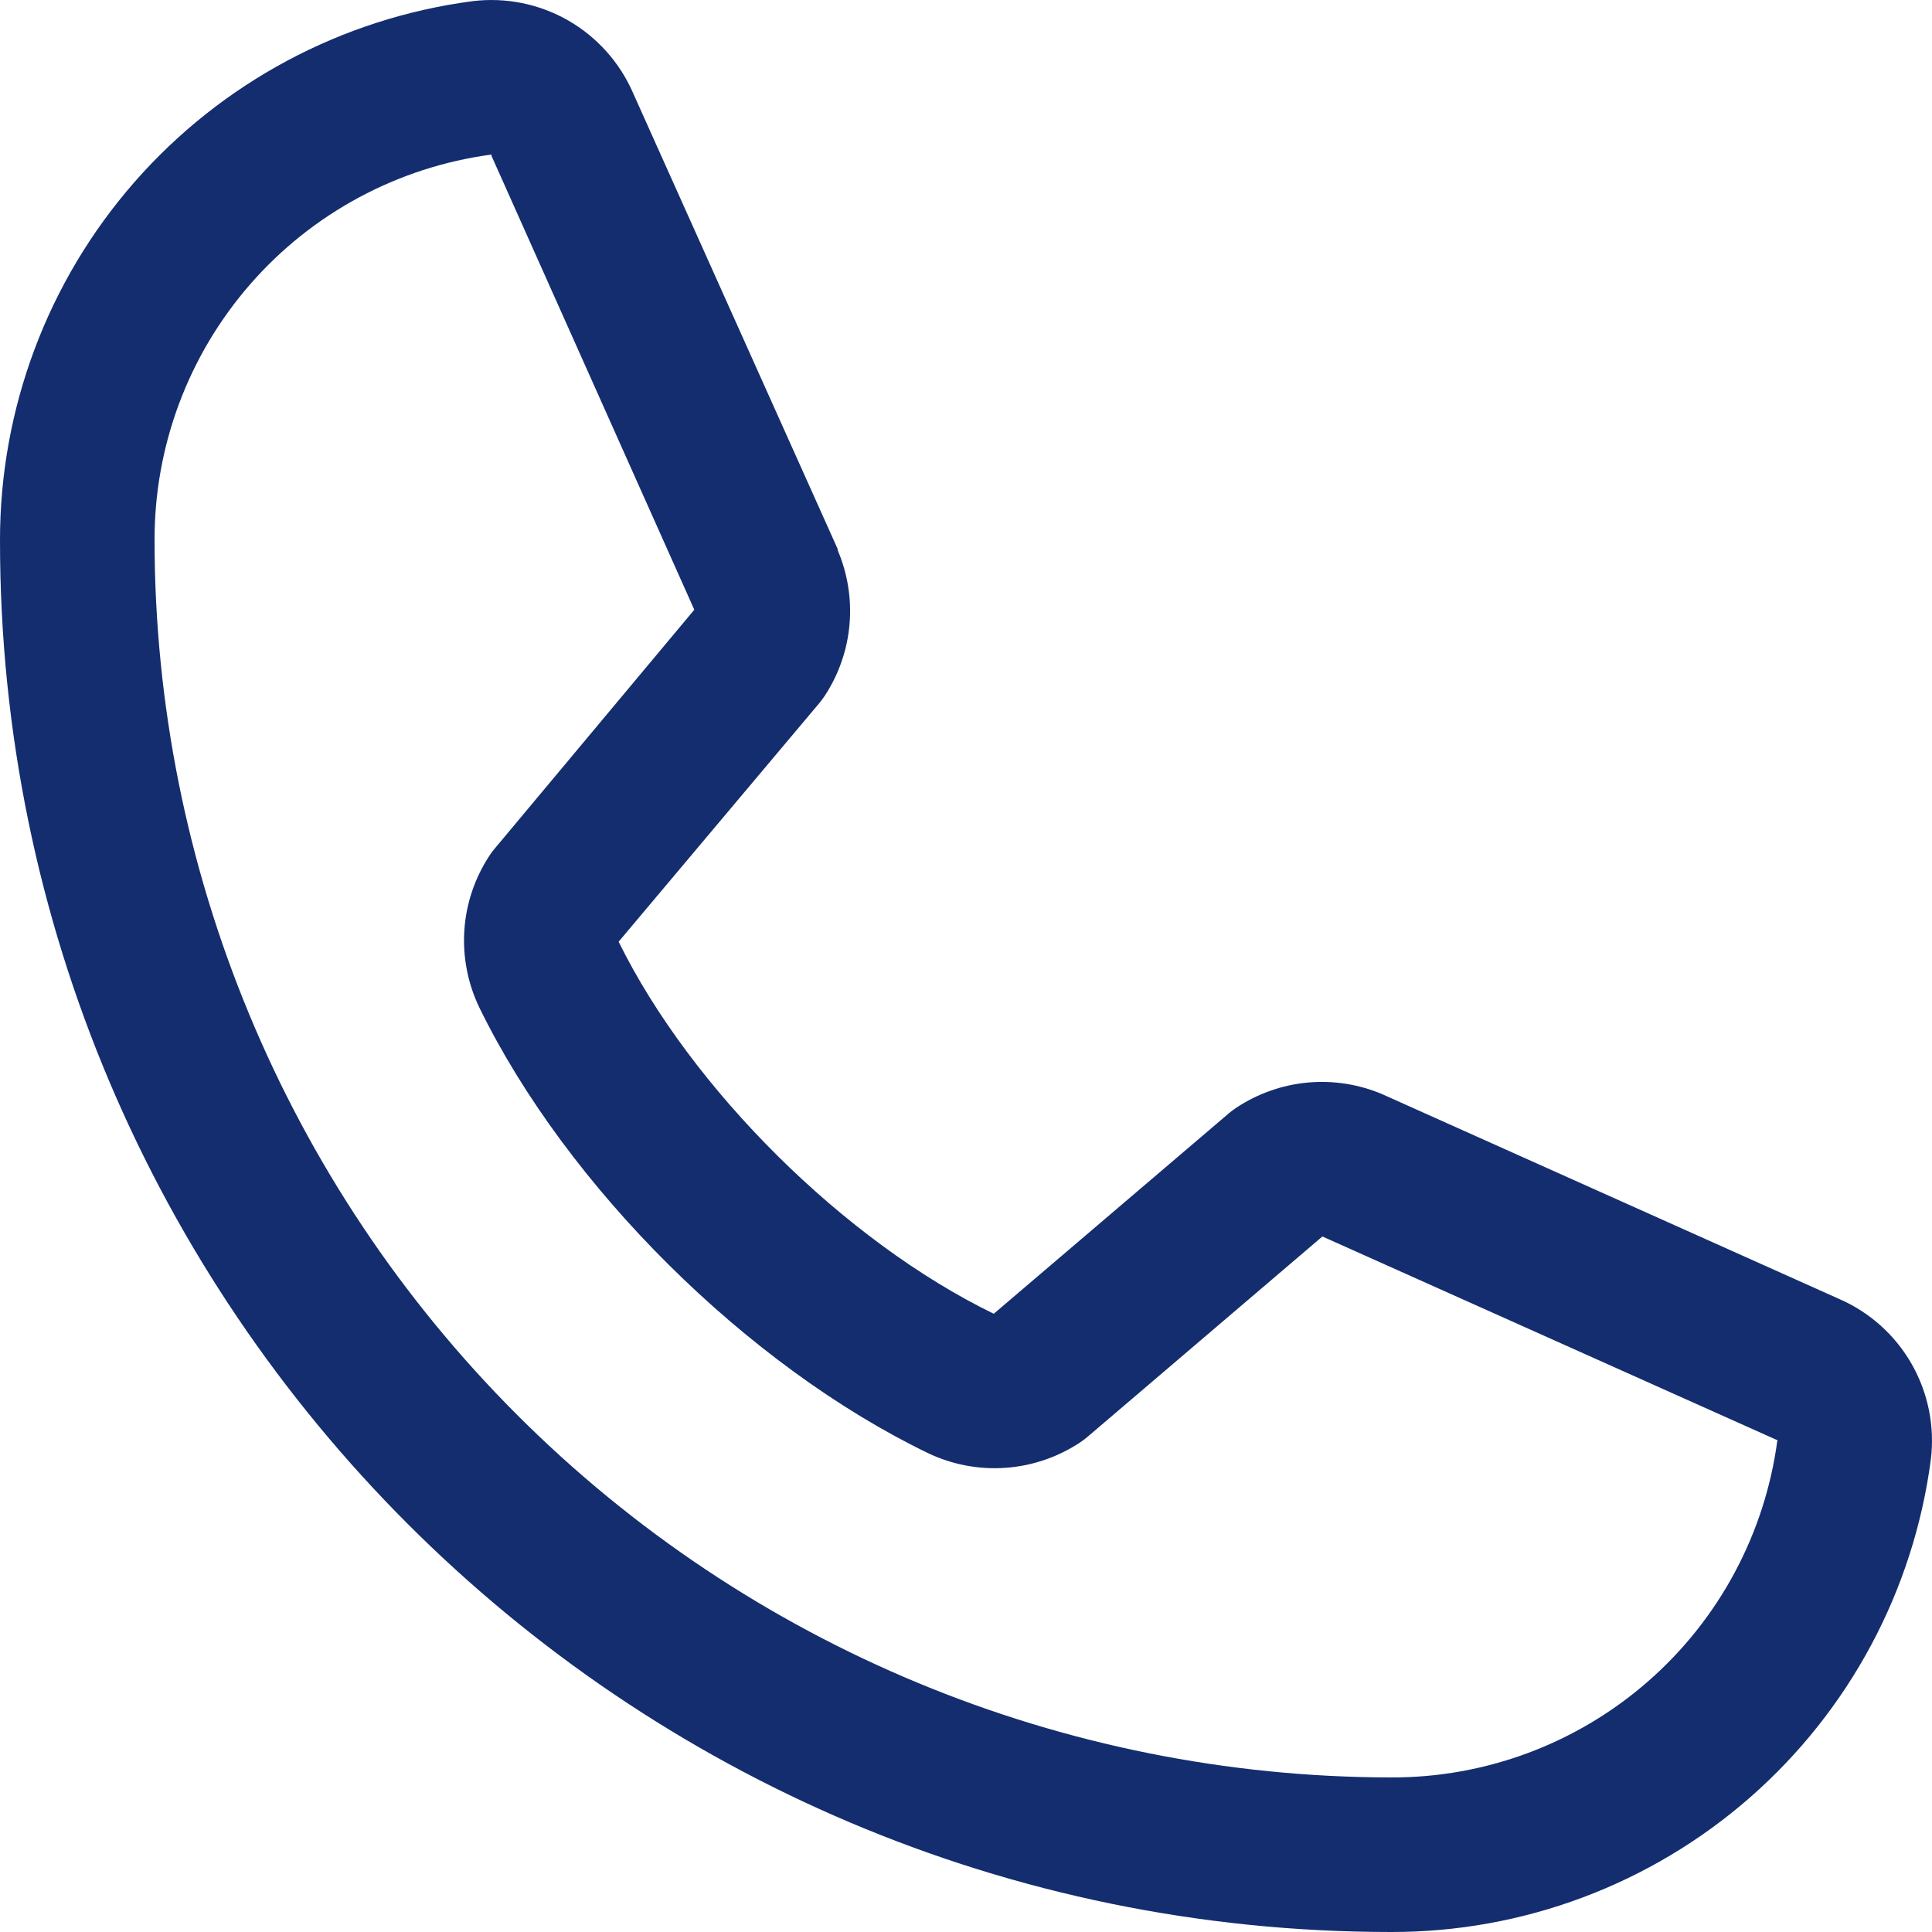
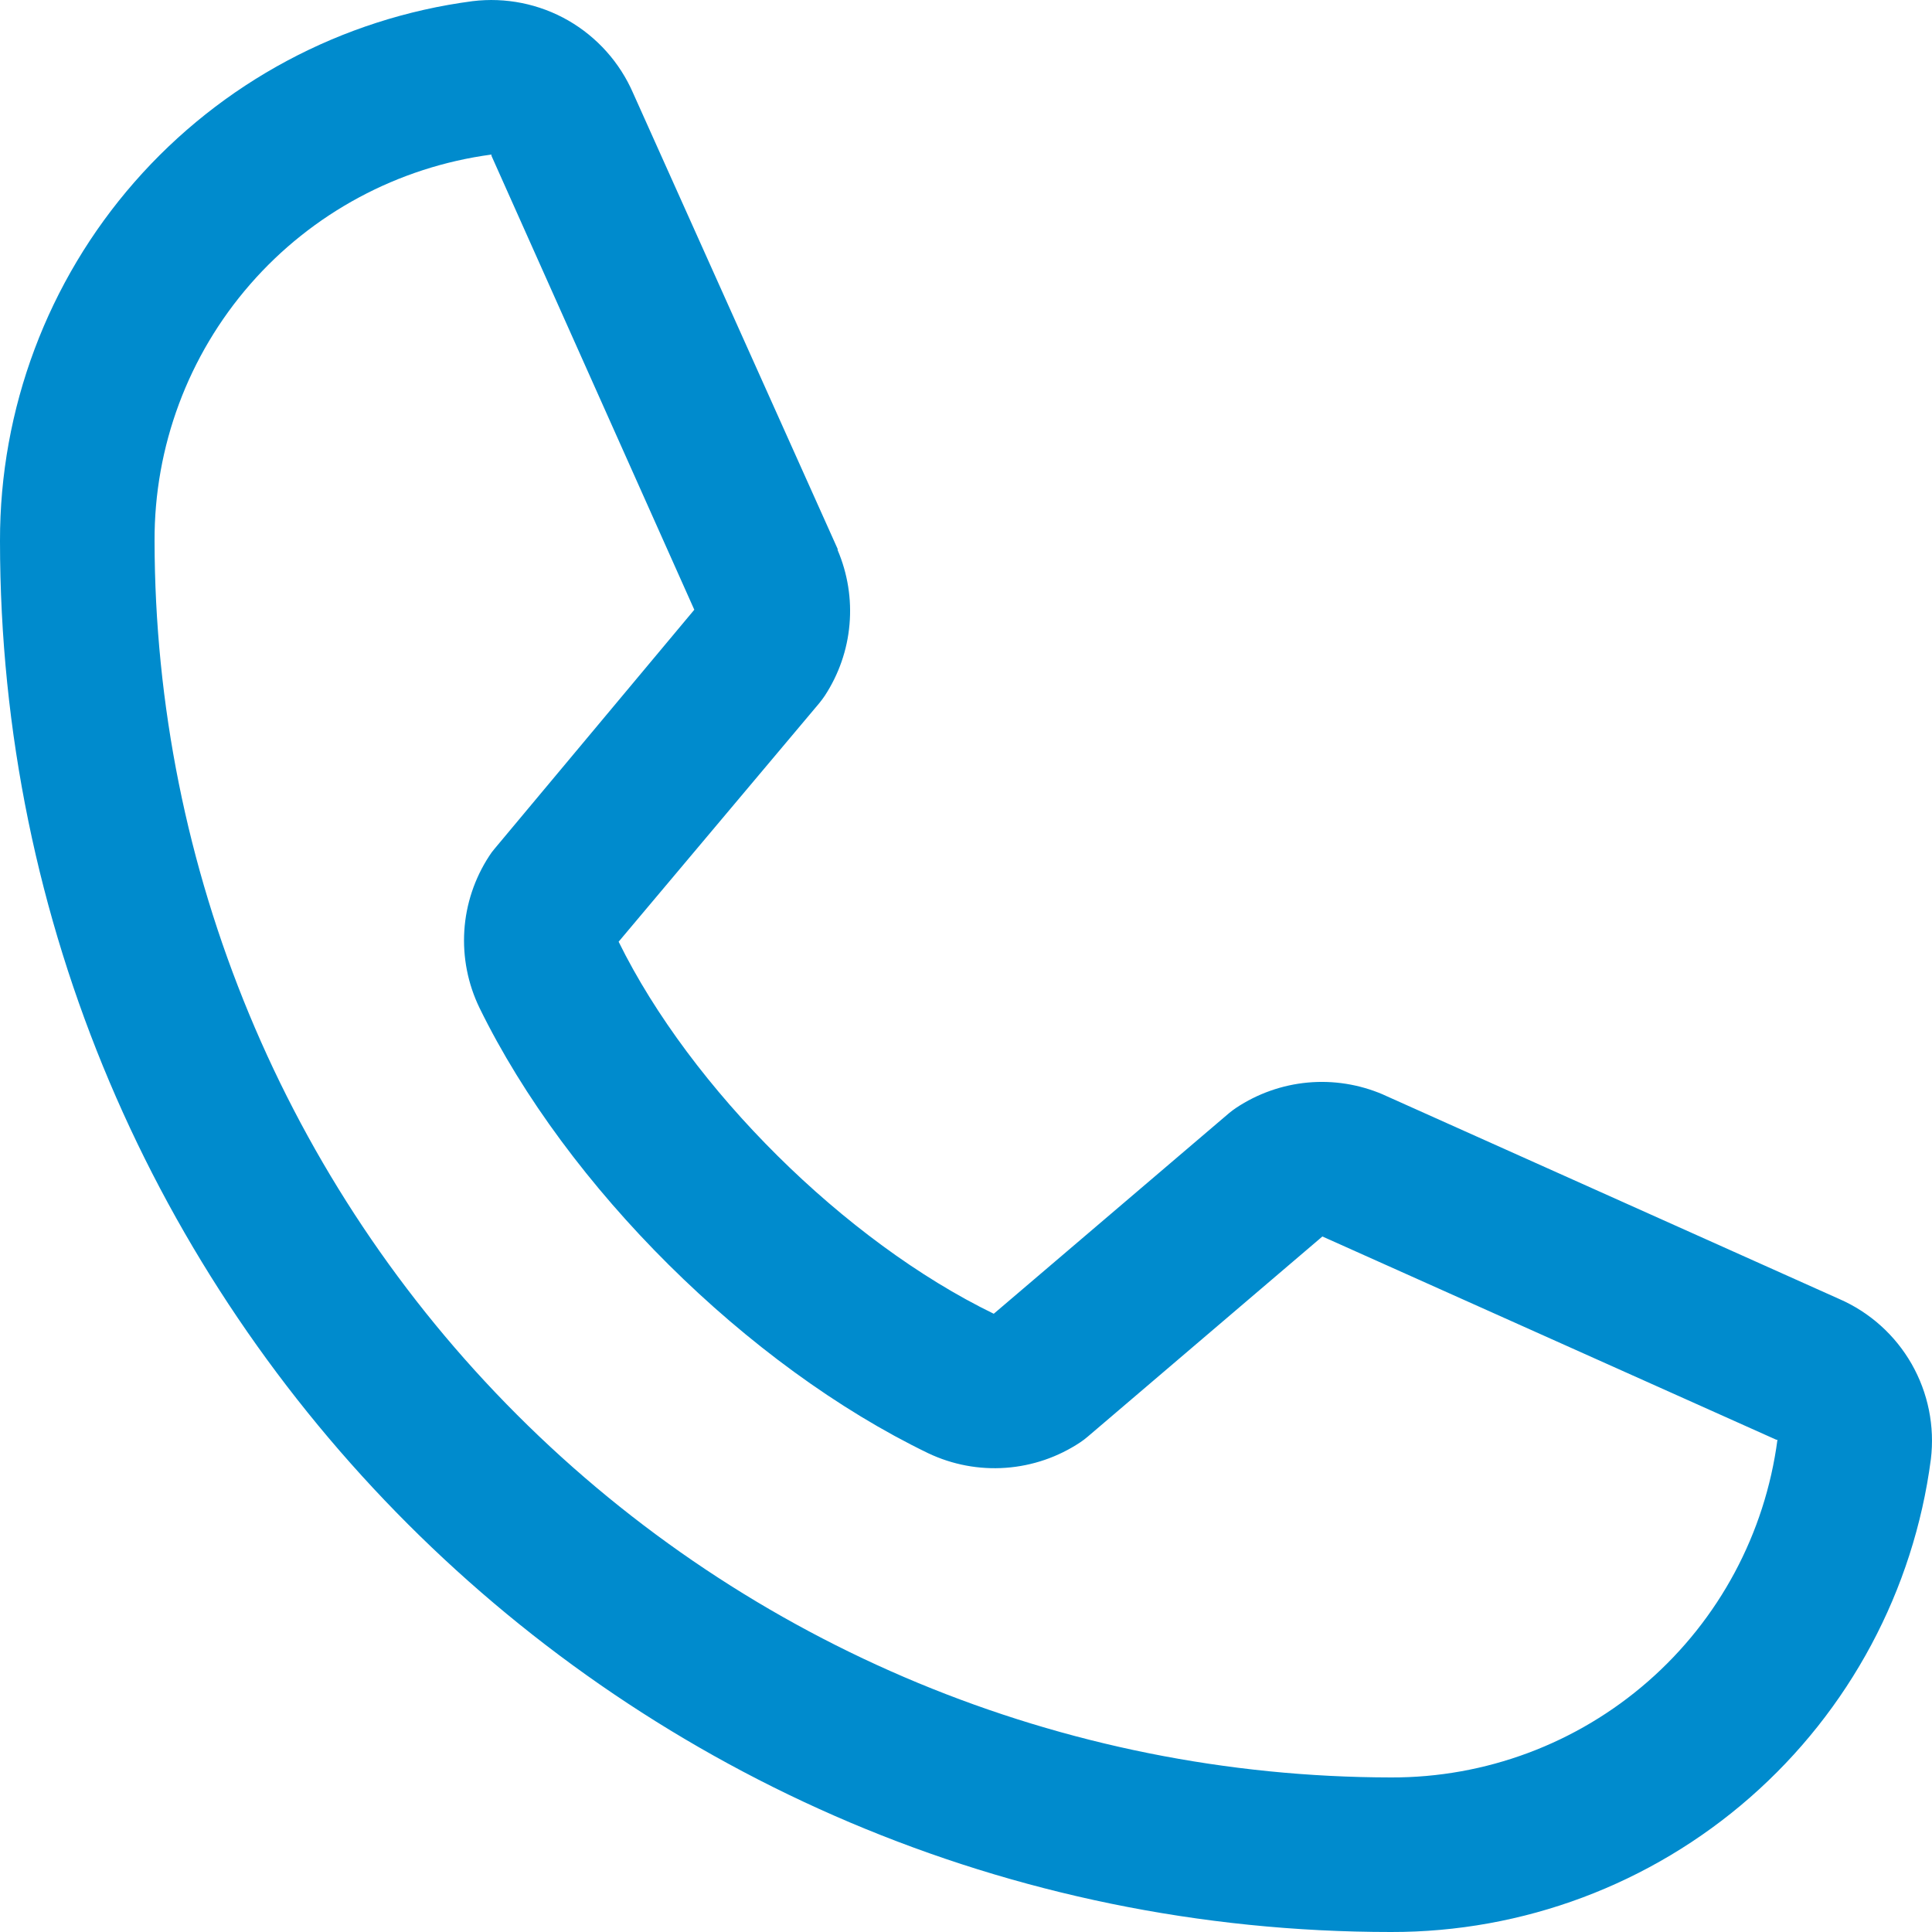
<svg xmlns="http://www.w3.org/2000/svg" width="30" height="30" viewBox="0 0 30 30" fill="none">
-   <path d="M28.556 20.169L21.489 17.002L21.47 16.993C21.103 16.837 20.703 16.773 20.305 16.81C19.908 16.847 19.526 16.982 19.194 17.203C19.155 17.229 19.118 17.257 19.082 17.287L15.431 20.4C13.118 19.276 10.73 16.906 9.606 14.623L12.723 10.917C12.753 10.879 12.782 10.842 12.809 10.801C13.025 10.47 13.157 10.091 13.191 9.697C13.226 9.303 13.162 8.906 13.007 8.542V8.524L9.831 1.446C9.625 0.971 9.271 0.575 8.822 0.317C8.373 0.06 7.852 -0.045 7.338 0.018C5.306 0.285 3.44 1.283 2.089 2.826C0.739 4.368 -0.004 6.35 1.35731e-05 8.4C1.35731e-05 20.31 9.69 30 21.6 30C23.65 30.004 25.632 29.261 27.174 27.911C28.717 26.56 29.715 24.695 29.982 22.662C30.045 22.148 29.94 21.628 29.683 21.178C29.426 20.729 29.031 20.375 28.556 20.169ZM21.6 27.6C16.51 27.594 11.629 25.57 8.03 21.97C4.43 18.371 2.406 13.49 2.4 8.4C2.394 6.935 2.922 5.518 3.885 4.414C4.847 3.31 6.179 2.594 7.631 2.4C7.63 2.406 7.63 2.412 7.631 2.418L10.781 9.468L7.68 13.179C7.649 13.215 7.62 13.254 7.595 13.294C7.369 13.641 7.236 14.04 7.21 14.452C7.184 14.865 7.265 15.277 7.445 15.649C8.804 18.429 11.604 21.208 14.414 22.566C14.789 22.744 15.203 22.822 15.617 22.792C16.032 22.762 16.431 22.625 16.776 22.395C16.815 22.369 16.852 22.341 16.887 22.311L20.534 19.2L27.584 22.357C27.584 22.357 27.596 22.357 27.6 22.357C27.408 23.811 26.694 25.145 25.589 26.11C24.485 27.075 23.067 27.605 21.6 27.6Z" fill="#142D6F" />
+   <path d="M28.556 20.169L21.489 17.002L21.47 16.993C21.103 16.837 20.703 16.773 20.305 16.81C19.908 16.847 19.526 16.982 19.194 17.203C19.155 17.229 19.118 17.257 19.082 17.287L15.431 20.4C13.118 19.276 10.73 16.906 9.606 14.623L12.723 10.917C12.753 10.879 12.782 10.842 12.809 10.801C13.025 10.47 13.157 10.091 13.191 9.697C13.226 9.303 13.162 8.906 13.007 8.542V8.524L9.831 1.446C9.625 0.971 9.271 0.575 8.822 0.317C8.373 0.06 7.852 -0.045 7.338 0.018C5.306 0.285 3.44 1.283 2.089 2.826C0.739 4.368 -0.004 6.35 1.35731e-05 8.4C1.35731e-05 20.31 9.69 30 21.6 30C23.65 30.004 25.632 29.261 27.174 27.911C28.717 26.56 29.715 24.695 29.982 22.662C30.045 22.148 29.94 21.628 29.683 21.178C29.426 20.729 29.031 20.375 28.556 20.169ZM21.6 27.6C16.51 27.594 11.629 25.57 8.03 21.97C4.43 18.371 2.406 13.49 2.4 8.4C2.394 6.935 2.922 5.518 3.885 4.414C4.847 3.31 6.179 2.594 7.631 2.4C7.63 2.406 7.63 2.412 7.631 2.418L10.781 9.468L7.68 13.179C7.649 13.215 7.62 13.254 7.595 13.294C7.369 13.641 7.236 14.04 7.21 14.452C7.184 14.865 7.265 15.277 7.445 15.649C8.804 18.429 11.604 21.208 14.414 22.566C14.789 22.744 15.203 22.822 15.617 22.792C16.032 22.762 16.431 22.625 16.776 22.395C16.815 22.369 16.852 22.341 16.887 22.311L20.534 19.2L27.584 22.357C27.584 22.357 27.596 22.357 27.6 22.357C27.408 23.811 26.694 25.145 25.589 26.11C24.485 27.075 23.067 27.605 21.6 27.6Z" fill="#008BCD" />
</svg>
